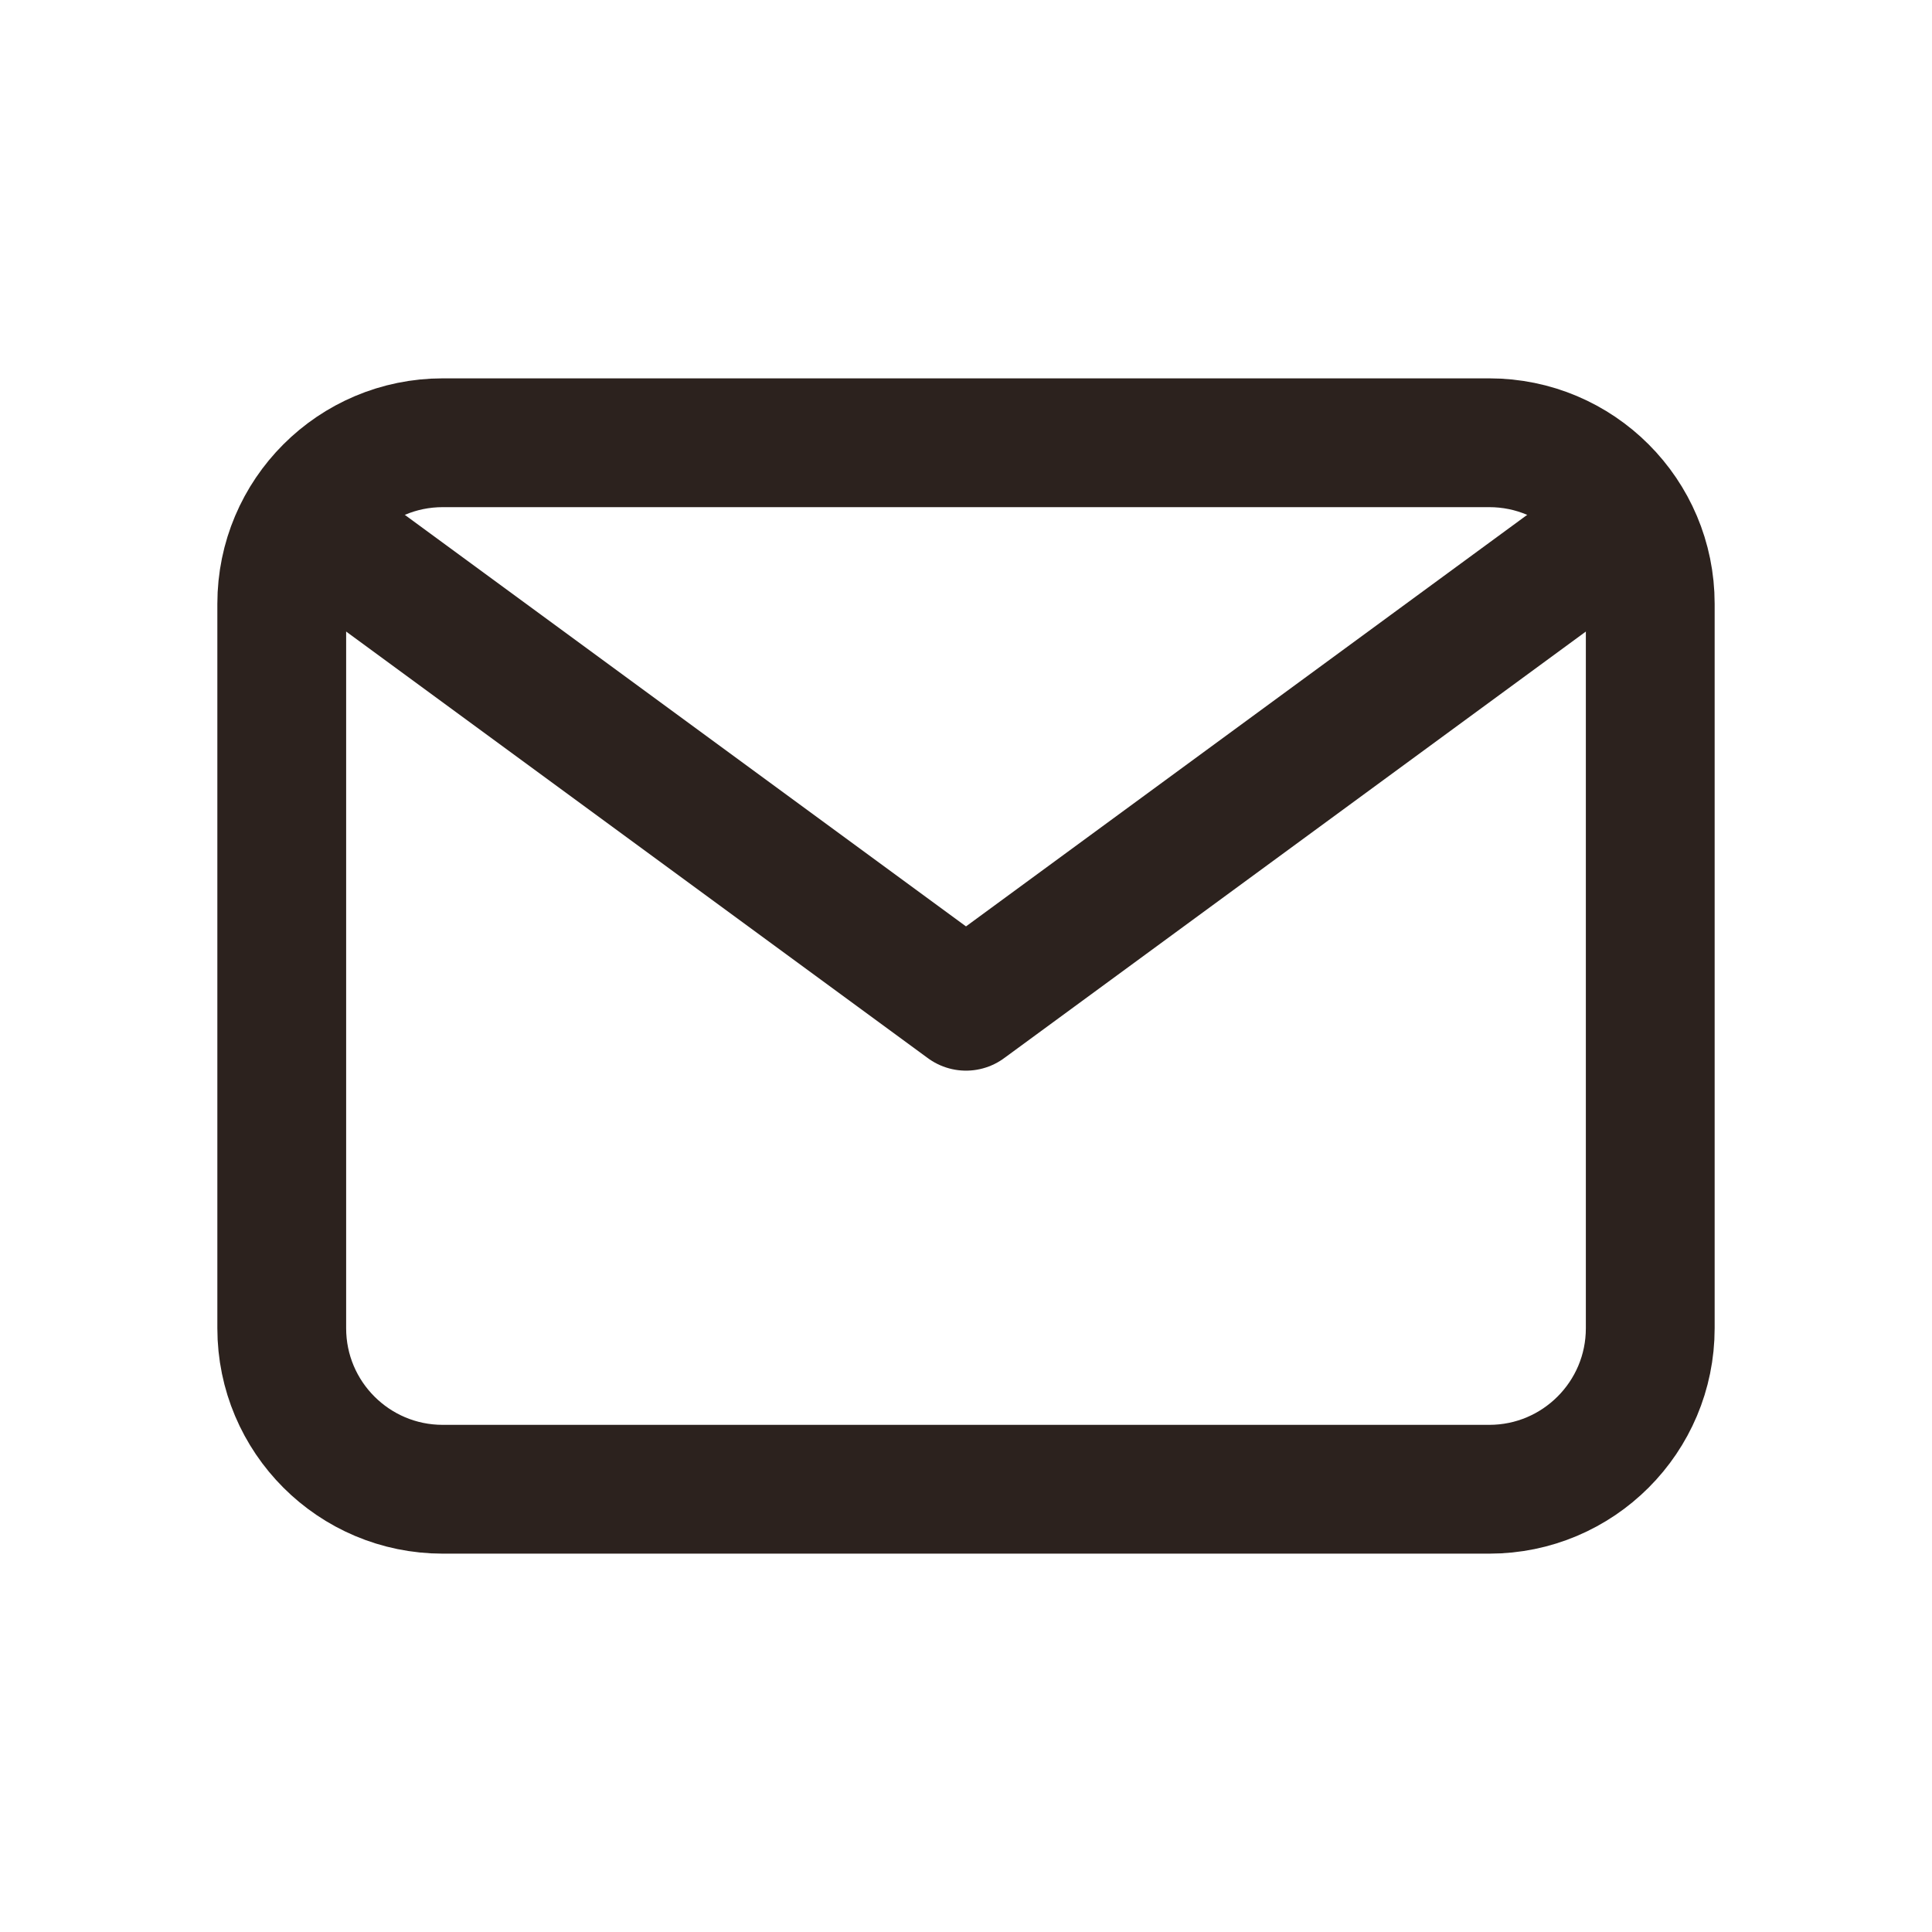
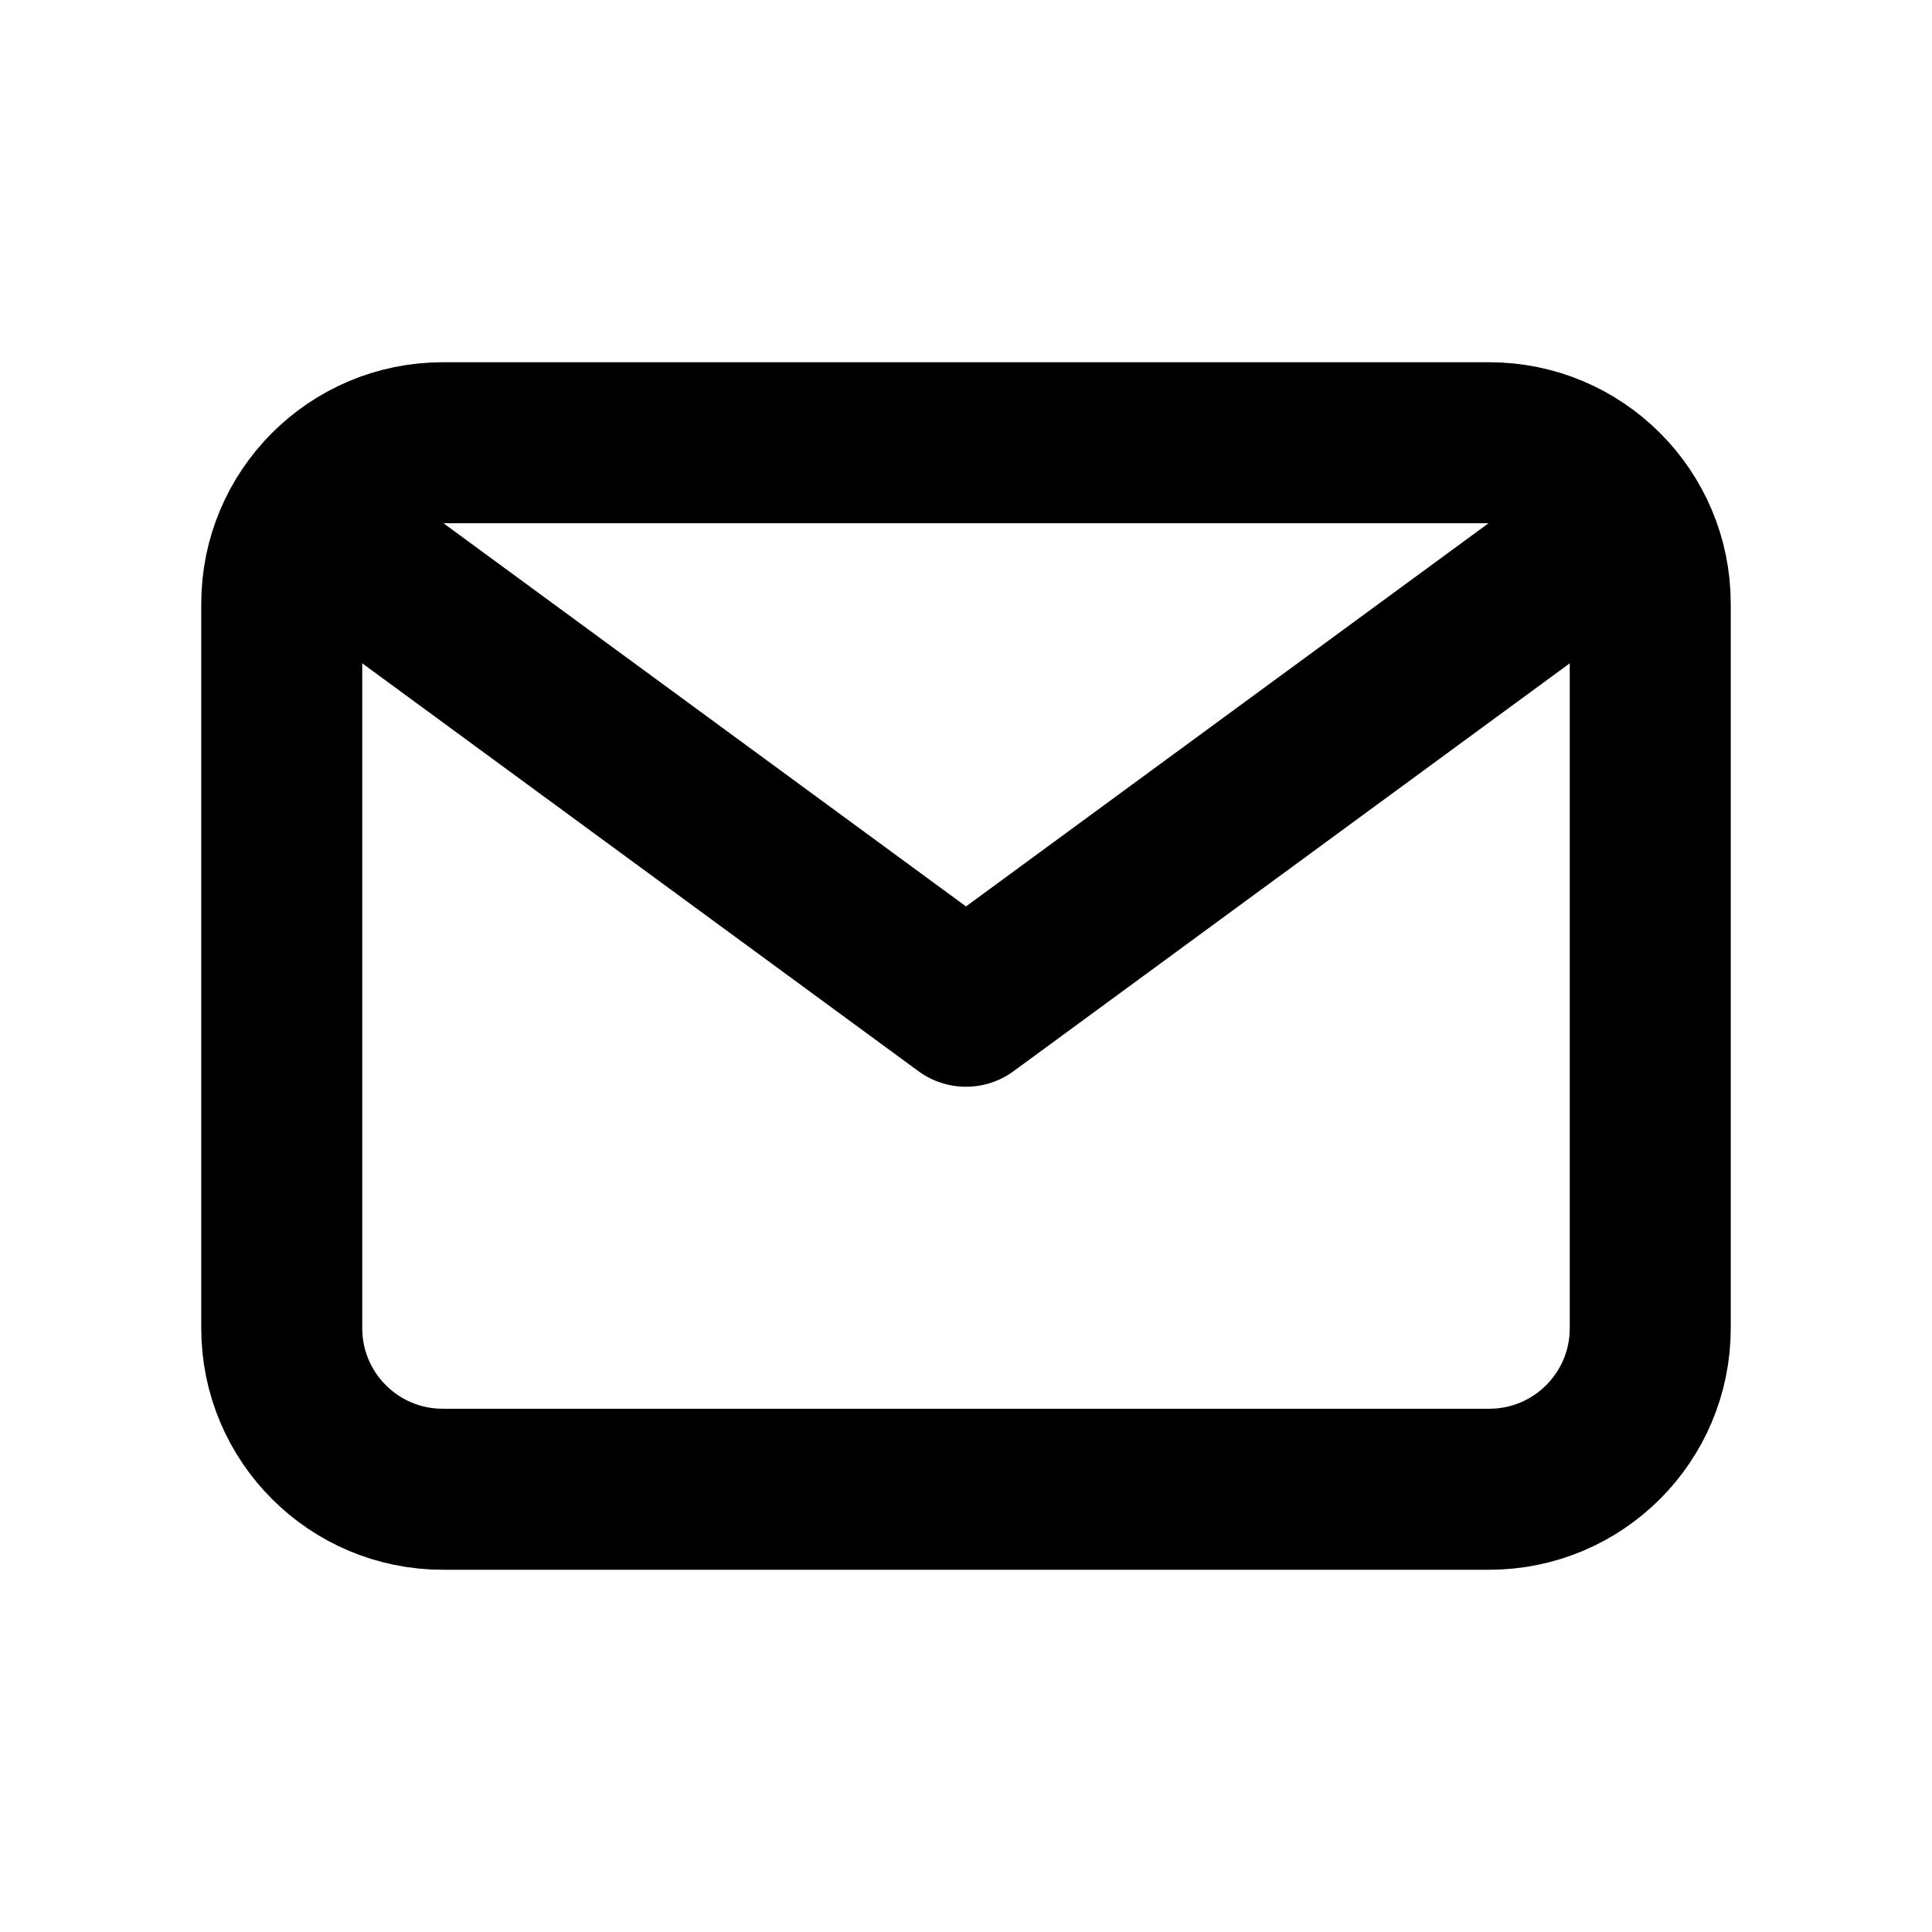
- <svg xmlns="http://www.w3.org/2000/svg" viewBox="0 0 24 24" width="24" height="24" fill="none" stroke="#2C221E" stroke-width="1.6" stroke-linecap="round" stroke-linejoin="round">
+ <svg xmlns="http://www.w3.org/2000/svg" viewBox="0 0 24 24" width="24" height="24" fill="none" stroke="currentColor" stroke-width="2" stroke-linecap="round" stroke-linejoin="round">
  <rect x="3.5" y="5.5" width="17" height="13" rx="2" />
  <path d="M4.5 7l7.5 5.5L19.5 7" />
</svg>
